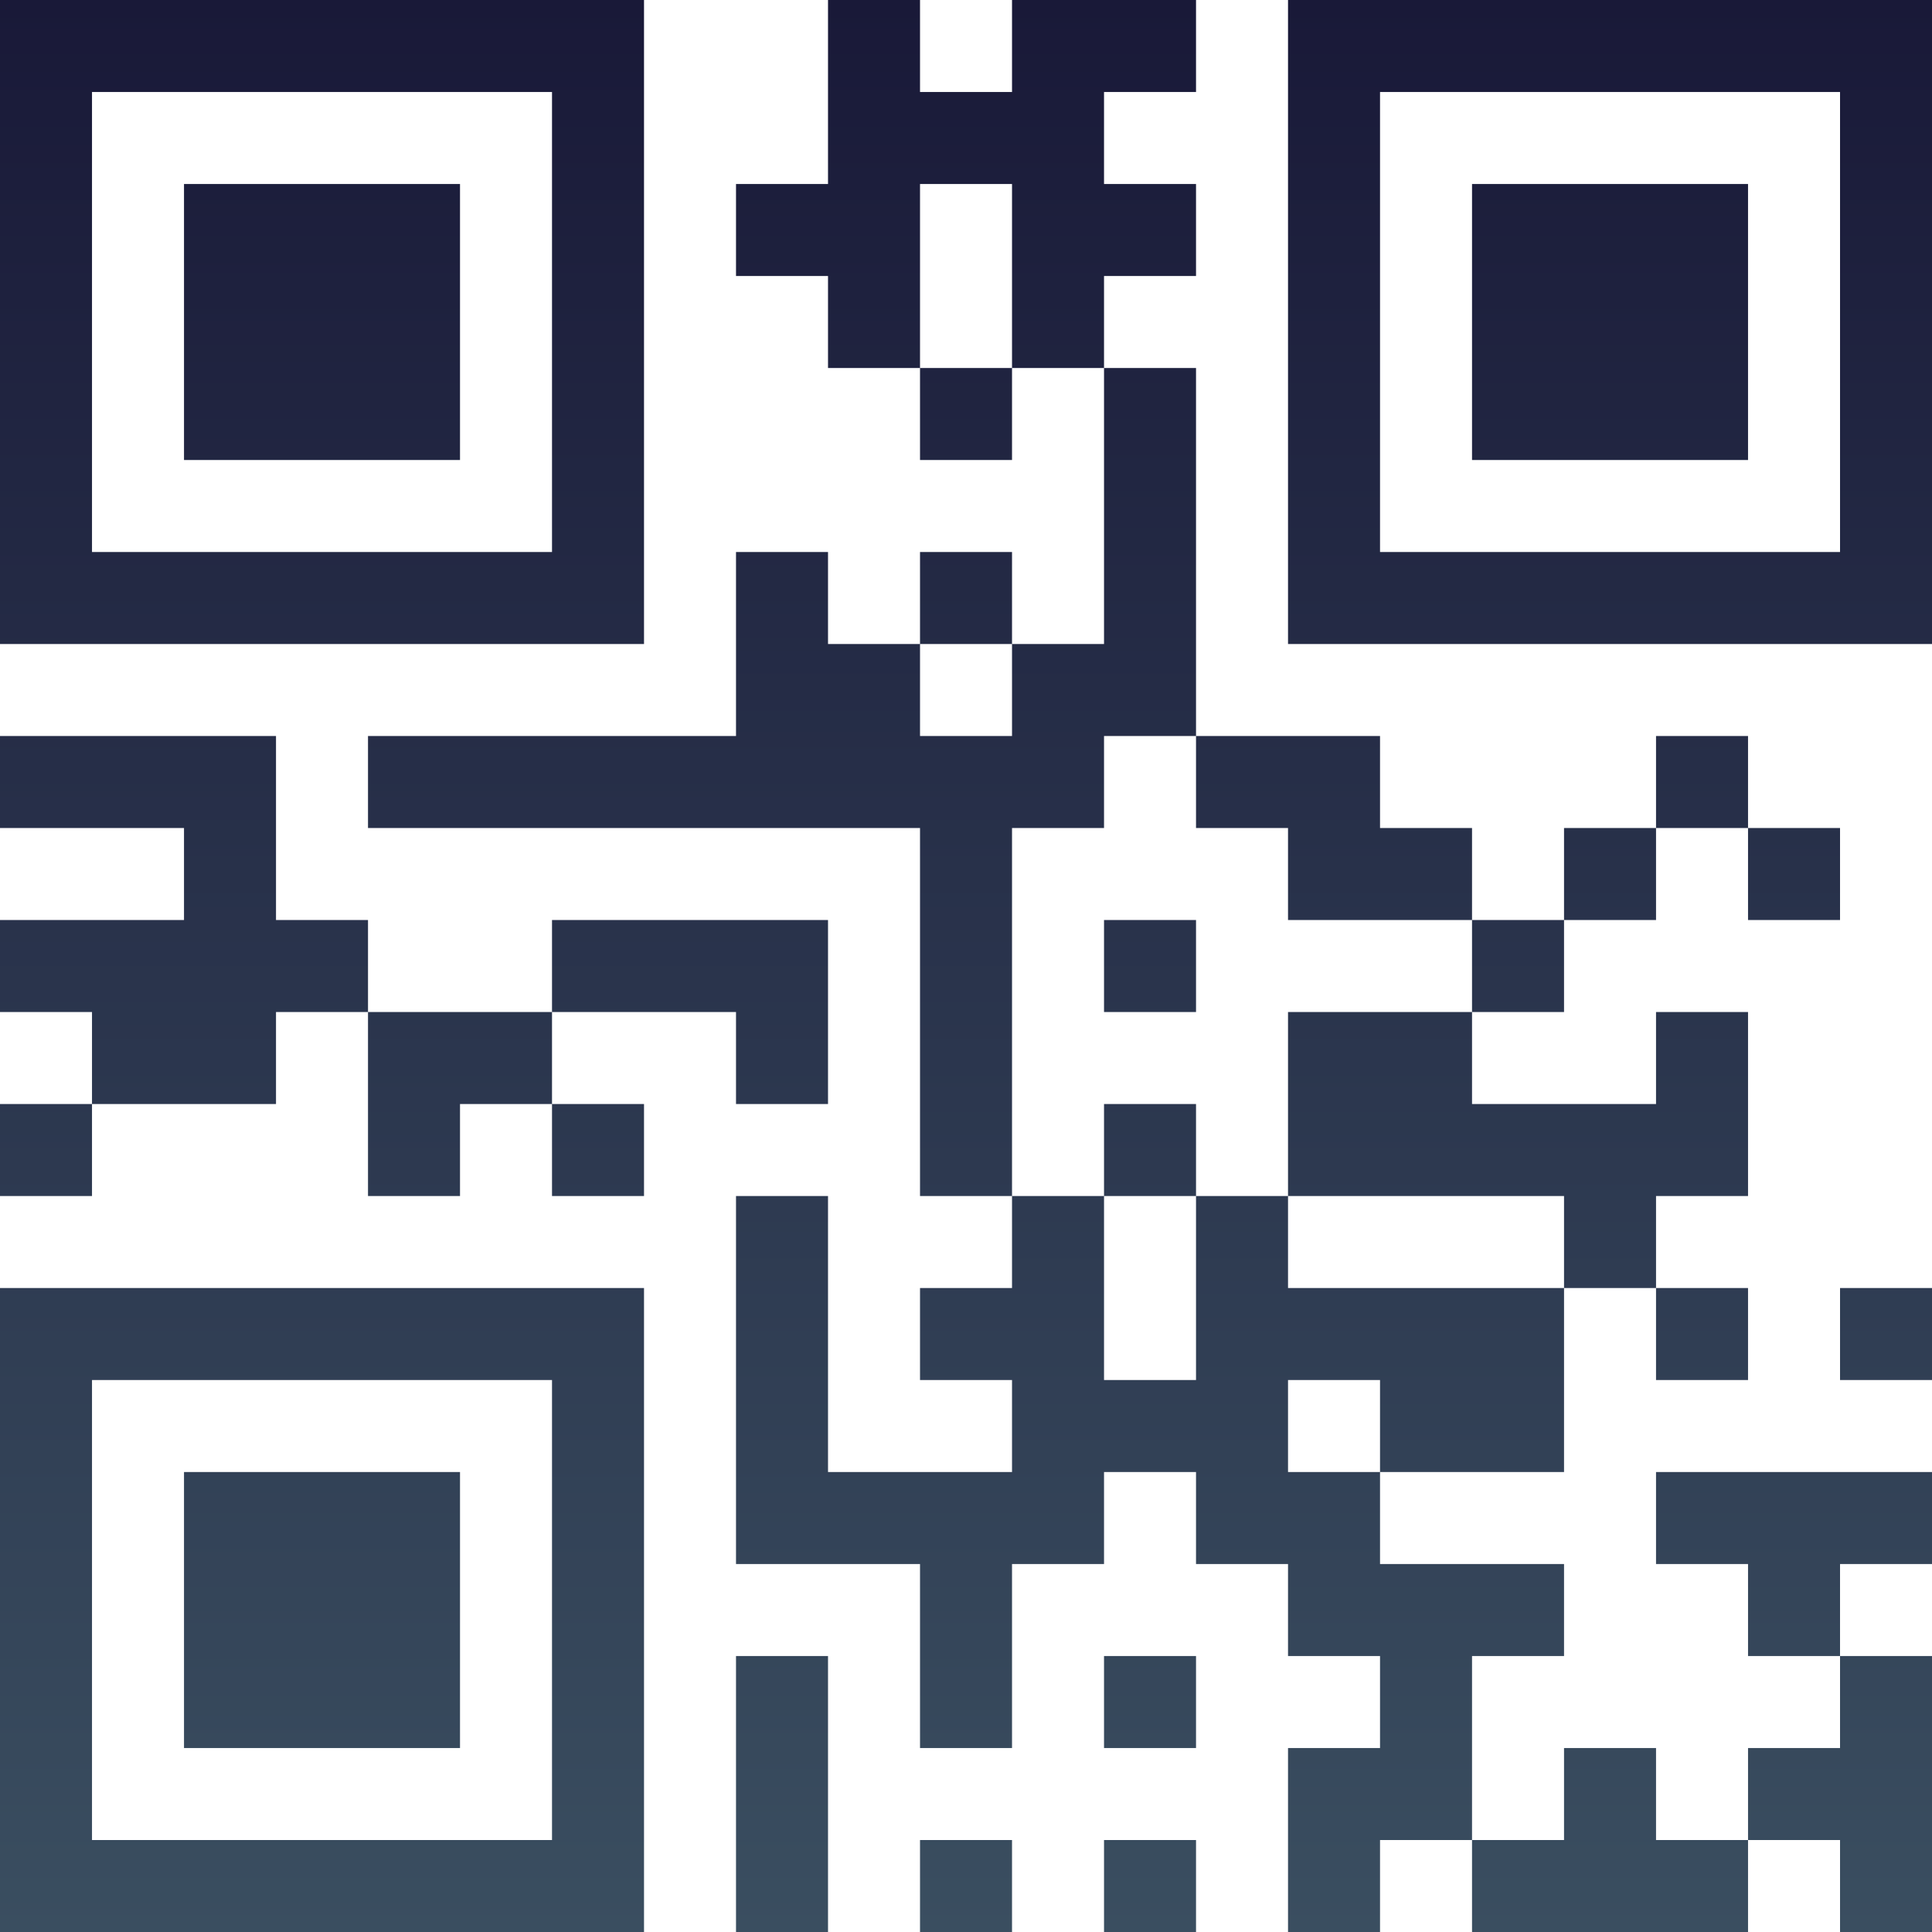
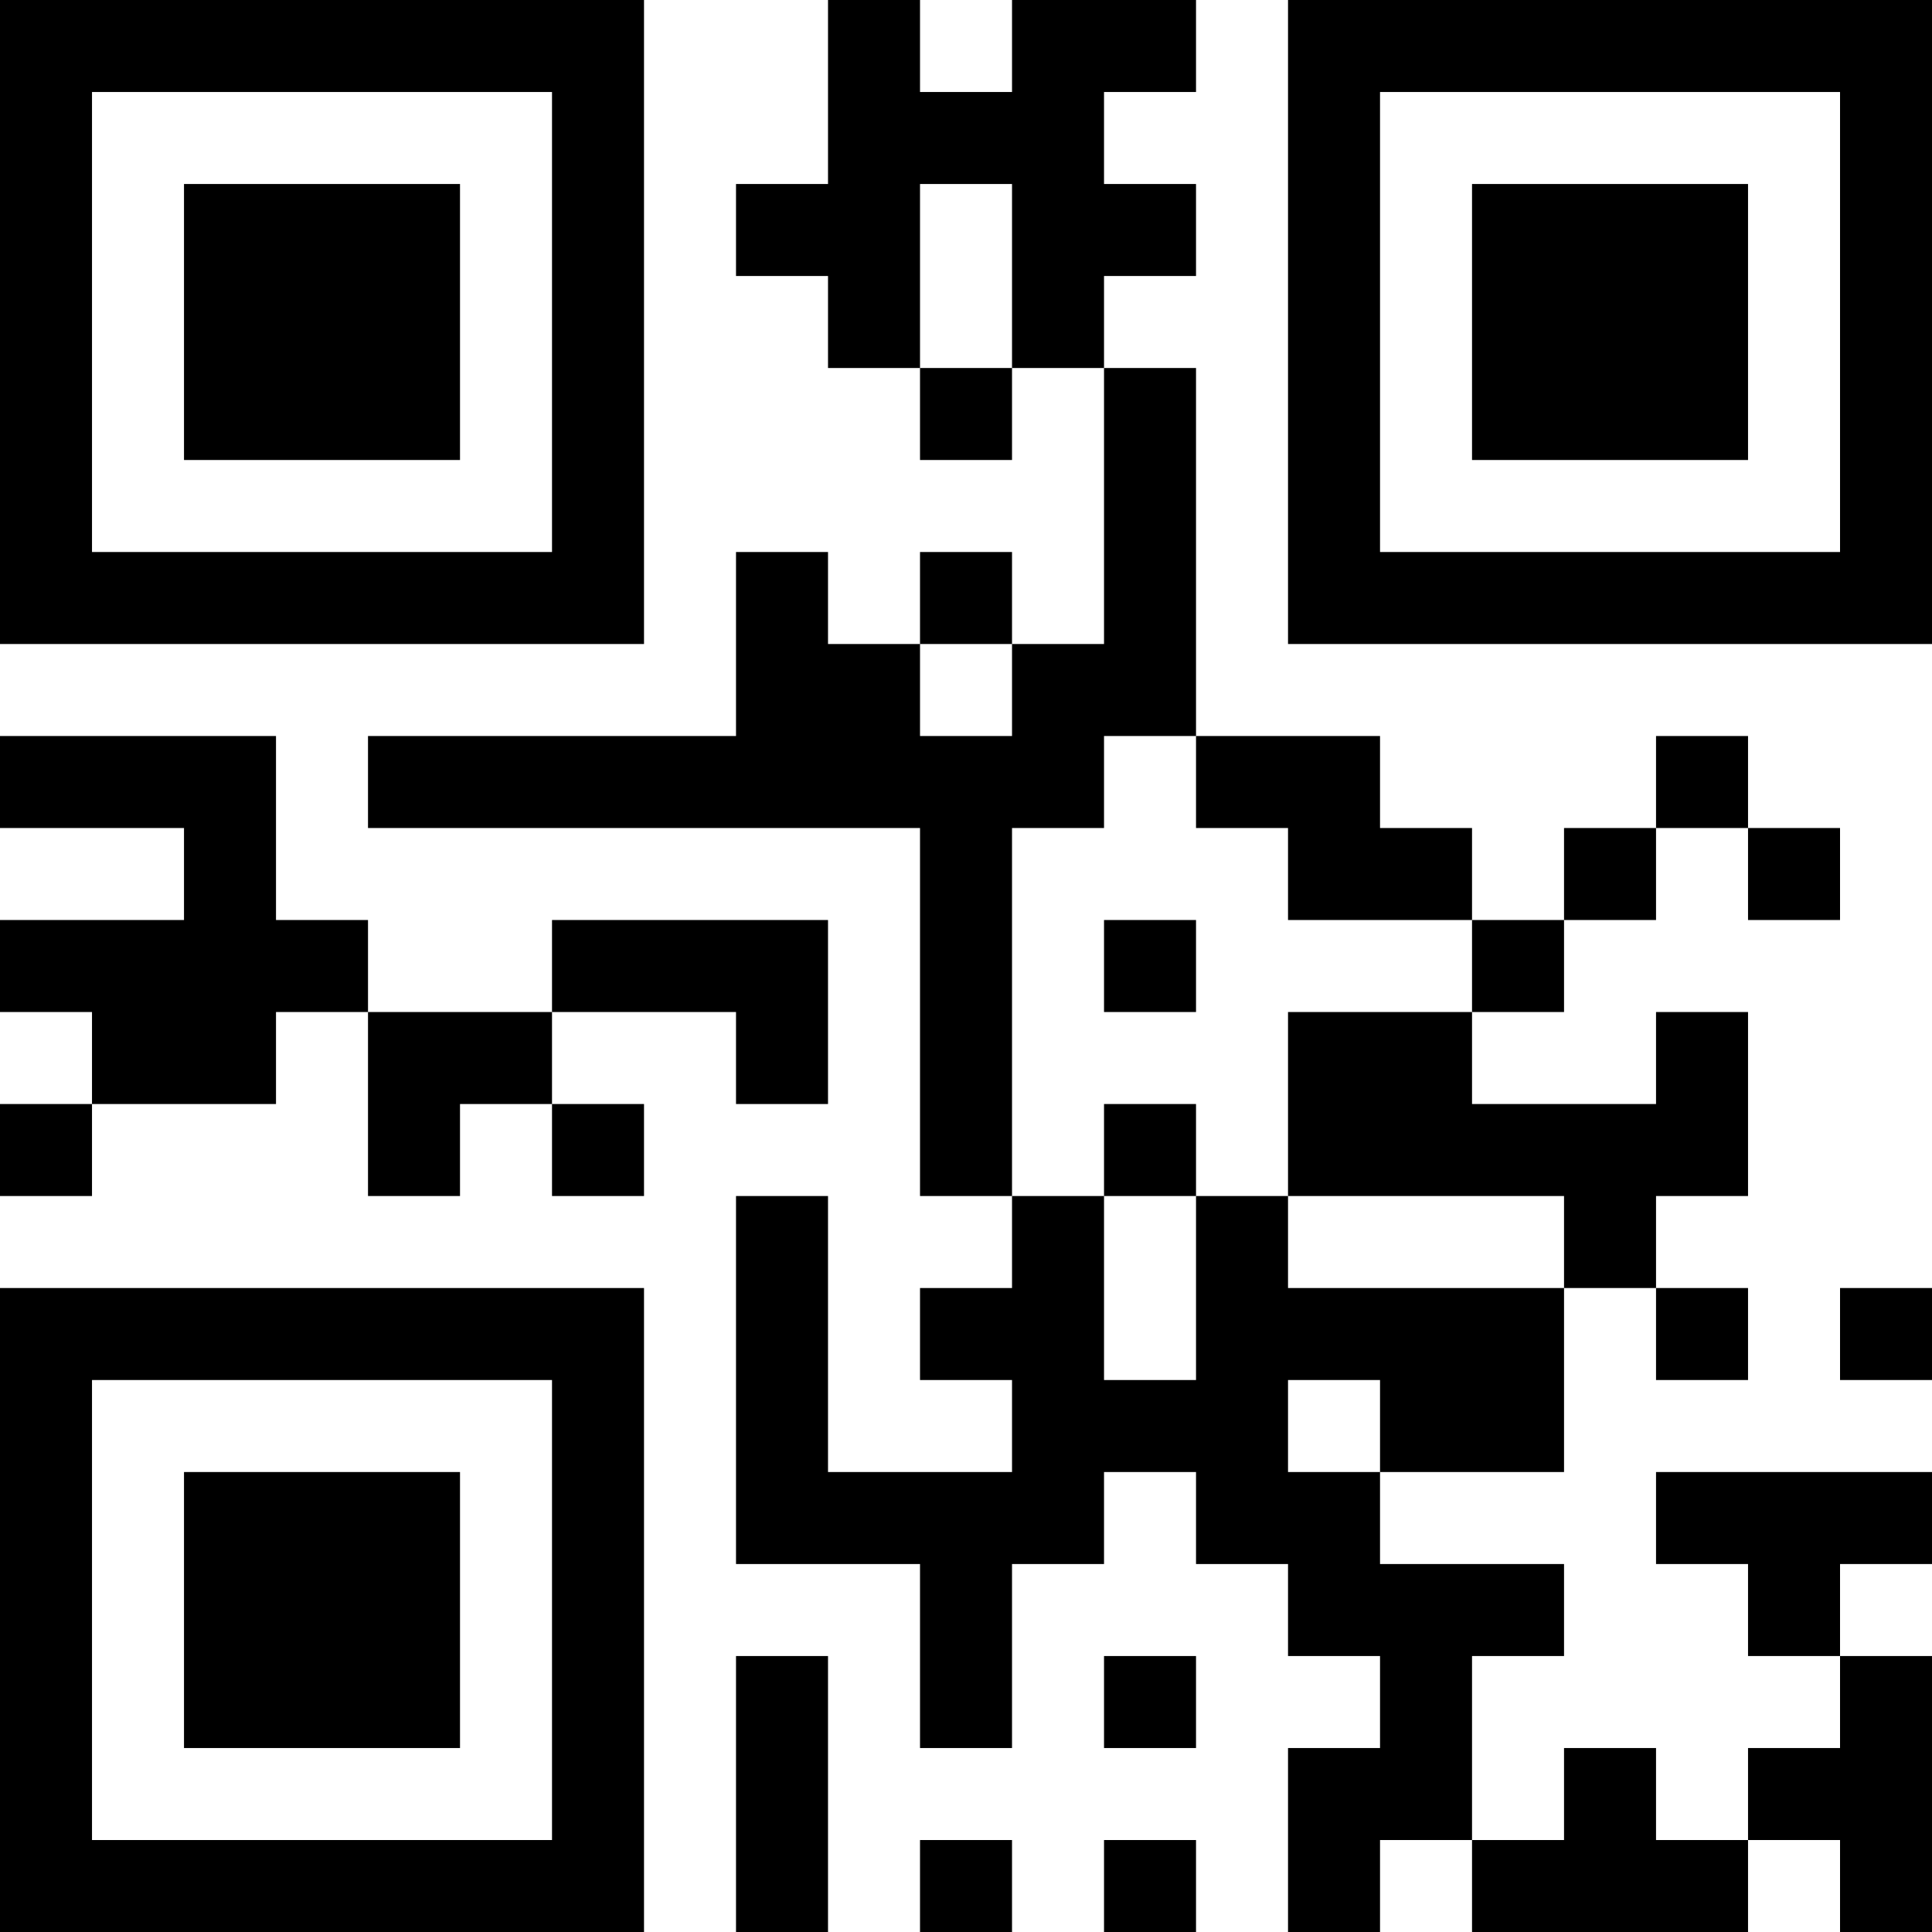
<svg xmlns="http://www.w3.org/2000/svg" version="1.1" width="100" height="100" viewBox="0 0 100 100">
  <rect x="0" y="0" width="100" height="100" fill="#ffffff" />
  <g transform="scale(4.762)">
    <g transform="translate(0,0)">
-       <defs>
-         <linearGradient gradientUnits="userSpaceOnUse" x1="0" y1="0" x2="0" y2="21" id="g1">
-           <stop offset="0%" stop-color="#191938" />
-           <stop offset="100%" stop-color="#3a4e60" />
-         </linearGradient>
-       </defs>
-       <path fill-rule="evenodd" d="M9 0L9 2L8 2L8 3L9 3L9 4L10 4L10 5L11 5L11 4L12 4L12 7L11 7L11 6L10 6L10 7L9 7L9 6L8 6L8 8L4 8L4 9L10 9L10 13L11 13L11 14L10 14L10 15L11 15L11 16L9 16L9 13L8 13L8 17L10 17L10 19L11 19L11 17L12 17L12 16L13 16L13 17L14 17L14 18L15 18L15 19L14 19L14 21L15 21L15 20L16 20L16 21L19 21L19 20L20 20L20 21L21 21L21 18L20 18L20 17L21 17L21 16L18 16L18 17L19 17L19 18L20 18L20 19L19 19L19 20L18 20L18 19L17 19L17 20L16 20L16 18L17 18L17 17L15 17L15 16L17 16L17 14L18 14L18 15L19 15L19 14L18 14L18 13L19 13L19 11L18 11L18 12L16 12L16 11L17 11L17 10L18 10L18 9L19 9L19 10L20 10L20 9L19 9L19 8L18 8L18 9L17 9L17 10L16 10L16 9L15 9L15 8L13 8L13 4L12 4L12 3L13 3L13 2L12 2L12 1L13 1L13 0L11 0L11 1L10 1L10 0ZM10 2L10 4L11 4L11 2ZM10 7L10 8L11 8L11 7ZM0 8L0 9L2 9L2 10L0 10L0 11L1 11L1 12L0 12L0 13L1 13L1 12L3 12L3 11L4 11L4 13L5 13L5 12L6 12L6 13L7 13L7 12L6 12L6 11L8 11L8 12L9 12L9 10L6 10L6 11L4 11L4 10L3 10L3 8ZM12 8L12 9L11 9L11 13L12 13L12 15L13 15L13 13L14 13L14 14L17 14L17 13L14 13L14 11L16 11L16 10L14 10L14 9L13 9L13 8ZM12 10L12 11L13 11L13 10ZM12 12L12 13L13 13L13 12ZM20 14L20 15L21 15L21 14ZM14 15L14 16L15 16L15 15ZM8 18L8 21L9 21L9 18ZM12 18L12 19L13 19L13 18ZM10 20L10 21L11 21L11 20ZM12 20L12 21L13 21L13 20ZM0 0L0 7L7 7L7 0ZM1 1L1 6L6 6L6 1ZM2 2L2 5L5 5L5 2ZM14 0L14 7L21 7L21 0ZM15 1L15 6L20 6L20 1ZM16 2L16 5L19 5L19 2ZM0 14L0 21L7 21L7 14ZM1 15L1 20L6 20L6 15ZM2 16L2 19L5 19L5 16Z" fill="url(#g1)" />
+       <path fill-rule="evenodd" d="M9 0L9 2L8 2L8 3L9 3L9 4L10 4L10 5L11 5L11 4L12 4L12 7L11 7L11 6L10 6L10 7L9 7L9 6L8 6L8 8L4 8L4 9L10 9L10 13L11 13L11 14L10 14L10 15L11 15L11 16L9 16L9 13L8 13L8 17L10 17L10 19L11 19L11 17L12 17L12 16L13 16L13 17L14 17L14 18L15 18L15 19L14 19L14 21L15 21L15 20L16 20L16 21L19 21L19 20L20 20L20 21L21 21L21 18L20 18L20 17L21 17L21 16L18 16L18 17L19 17L19 18L20 18L20 19L19 19L19 20L18 20L18 19L17 19L17 20L16 20L16 18L17 18L17 17L15 17L15 16L17 16L17 14L18 14L18 15L19 15L19 14L18 14L18 13L19 13L19 11L18 11L18 12L16 12L16 11L17 11L17 10L18 10L18 9L19 9L19 10L20 10L20 9L19 9L19 8L18 8L18 9L17 9L17 10L16 10L16 9L15 9L15 8L13 8L13 4L12 4L12 3L13 3L13 2L12 2L12 1L13 1L13 0L11 0L11 1L10 1L10 0ZM10 2L10 4L11 4L11 2ZM10 7L10 8L11 8L11 7ZM0 8L0 9L2 9L2 10L0 10L0 11L1 11L1 12L0 12L0 13L1 13L1 12L3 12L3 11L4 11L4 13L5 13L5 12L6 12L6 13L7 13L7 12L6 12L6 11L8 11L8 12L9 12L9 10L6 10L6 11L4 11L4 10L3 10L3 8ZM12 8L12 9L11 9L11 13L12 13L12 15L13 15L13 13L14 13L14 14L17 14L17 13L14 13L14 11L16 11L16 10L14 10L14 9L13 9L13 8ZM12 10L12 11L13 11L13 10ZM12 12L12 13L13 13L13 12ZM20 14L20 15L21 15L21 14ZM14 15L14 16L15 16L15 15ZM8 18L8 21L9 21L9 18ZM12 18L12 19L13 19L13 18ZM10 20L10 21L11 21L11 20ZM12 20L12 21L13 21L13 20ZM0 0L0 7L7 7L7 0ZM1 1L1 6L6 6L6 1ZM2 2L2 5L5 5L5 2ZM14 0L14 7L21 7L21 0ZM15 1L15 6L20 6L20 1ZM16 2L16 5L19 5L19 2ZM0 14L0 21L7 21L7 14ZM1 15L1 20L6 20L6 15ZM2 16L2 19L5 19L5 16Z" fill="#000000" />
    </g>
  </g>
</svg>
